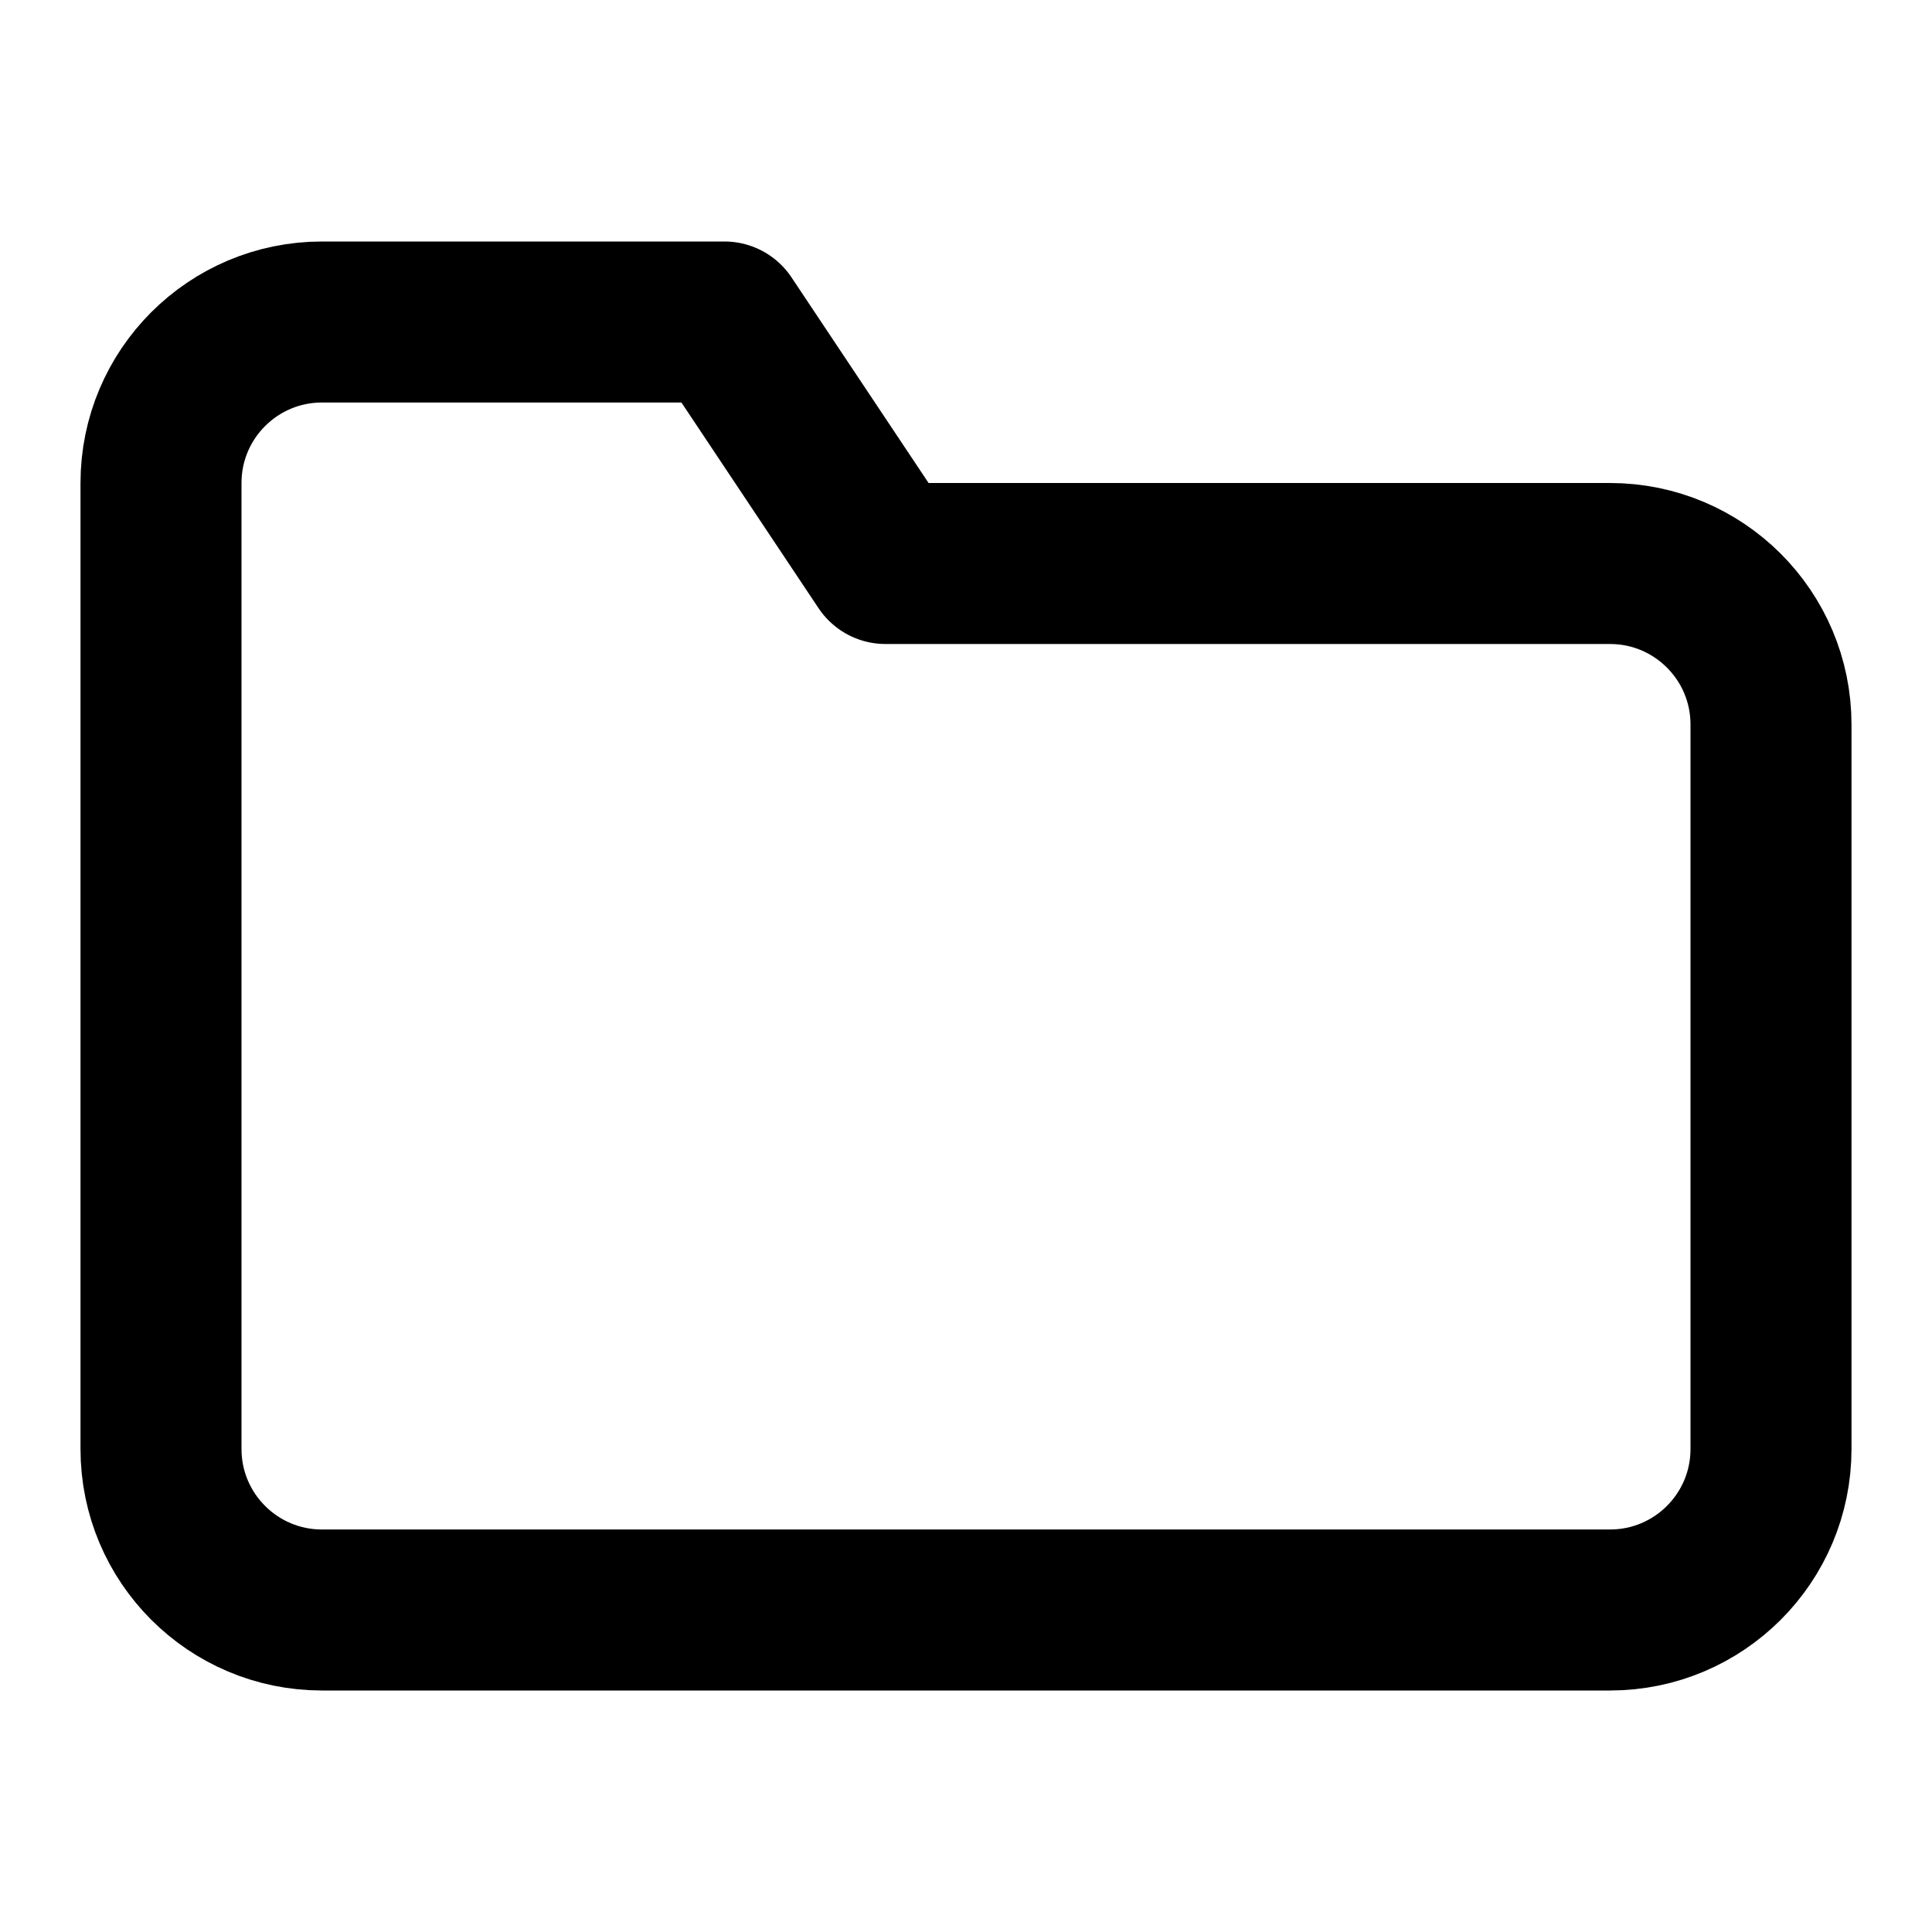
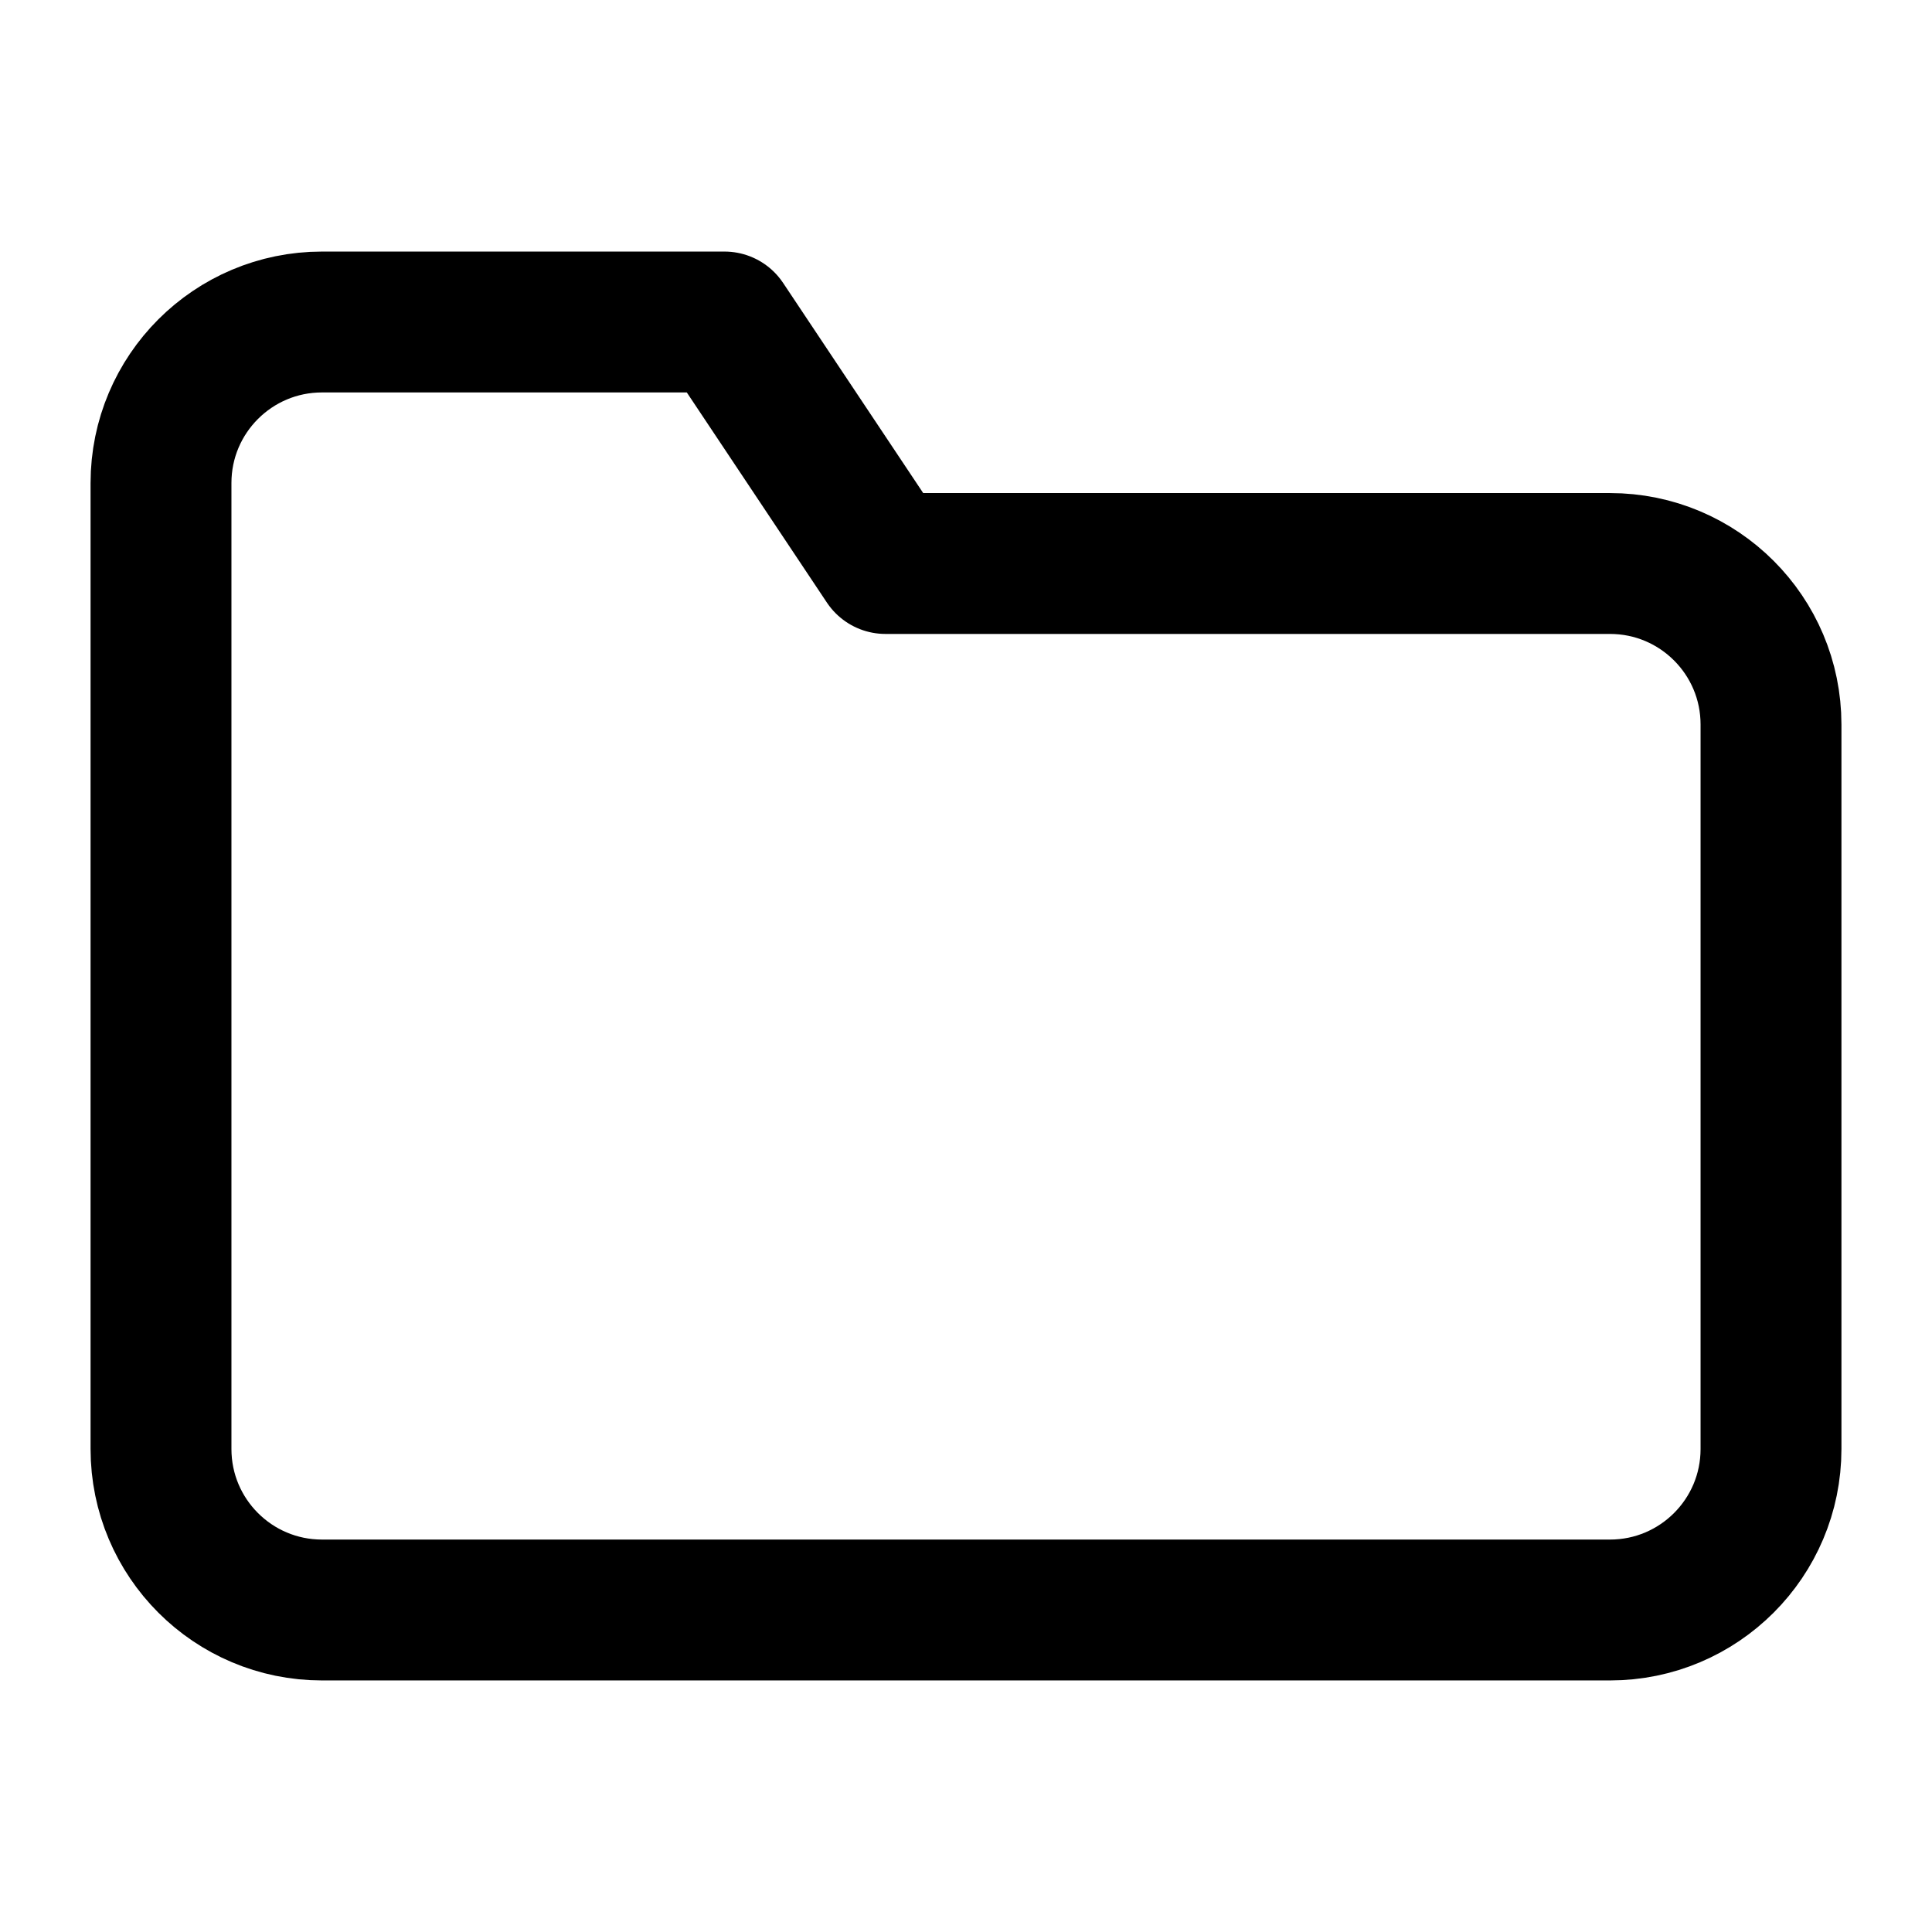
- <svg xmlns="http://www.w3.org/2000/svg" viewBox="0 0 24 24" fill="none" stroke="currentColor" stroke-width="2" stroke-linecap="round" stroke-linejoin="round">
+ <svg xmlns="http://www.w3.org/2000/svg" viewBox="0 0 24 24" fill="none" stroke="currentColor" stroke-width="1.75" stroke-linecap="round" stroke-linejoin="round">
  <path d="M20 20H4a2 2 0 0 1-2-2V6a2 2 0 0 1 2-2h5l2 3h9a2 2 0 0 1 2 2v9a2 2 0 0 1-2 2Z" />
</svg>
